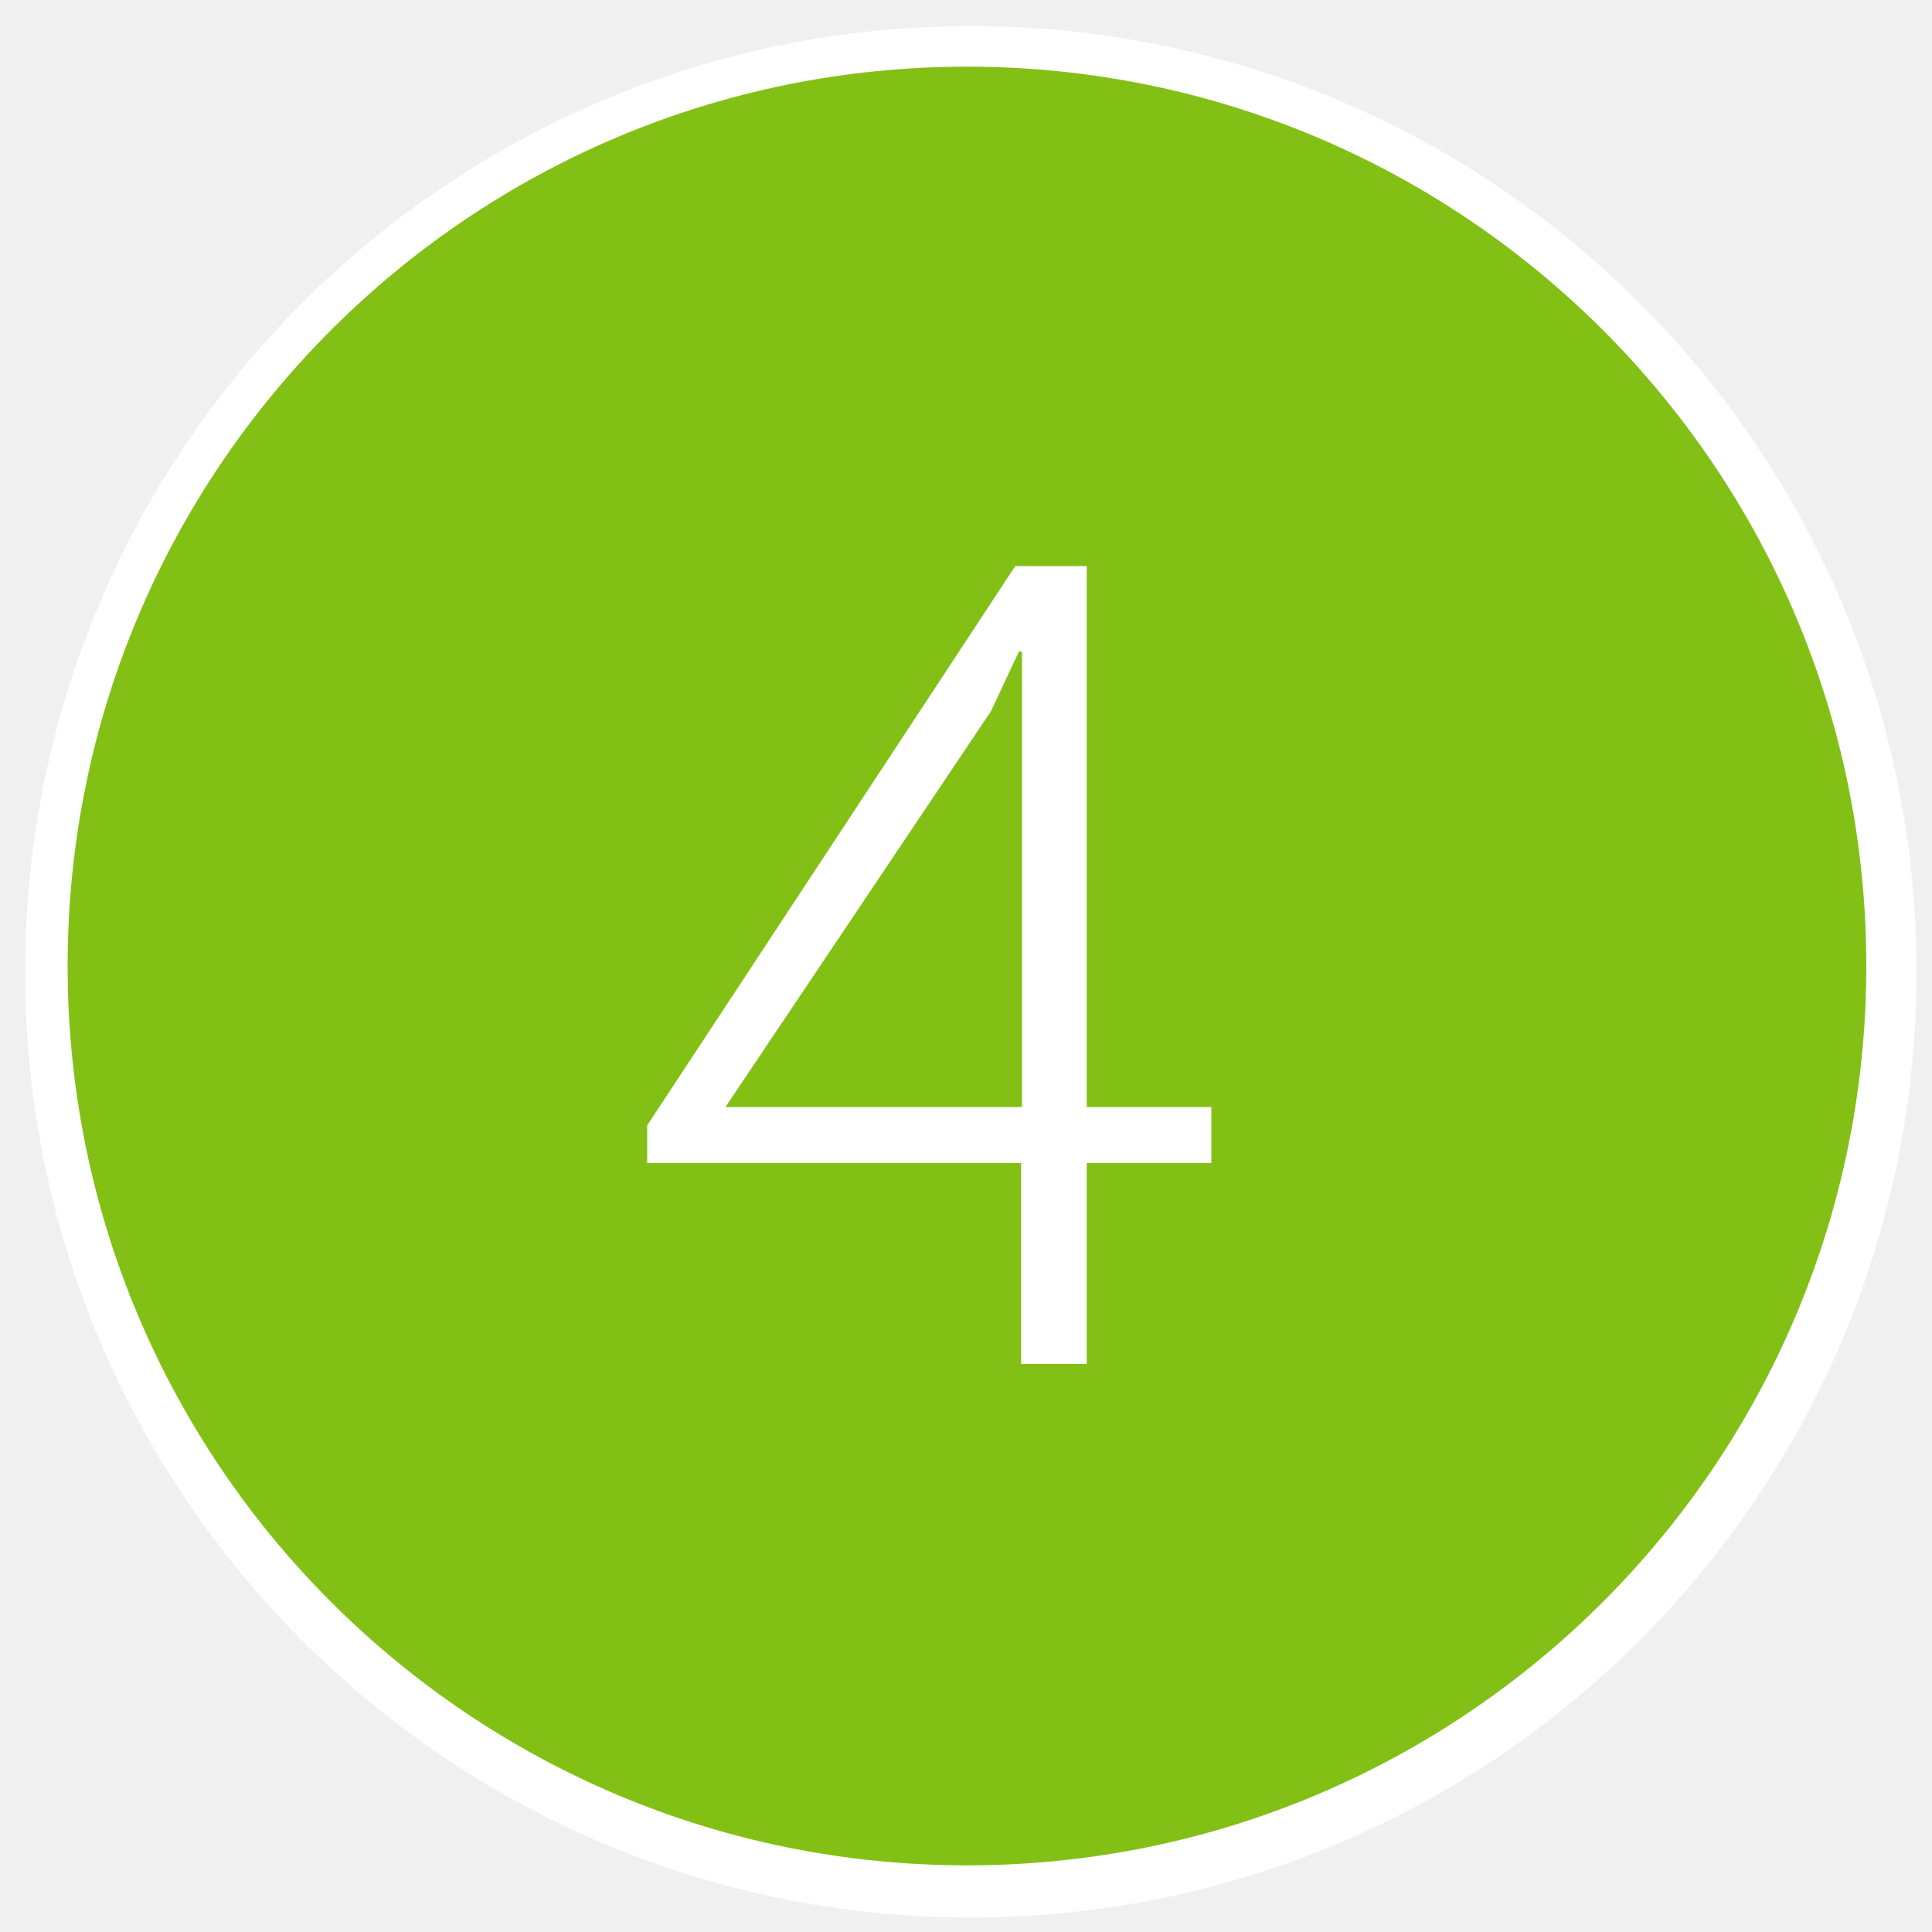
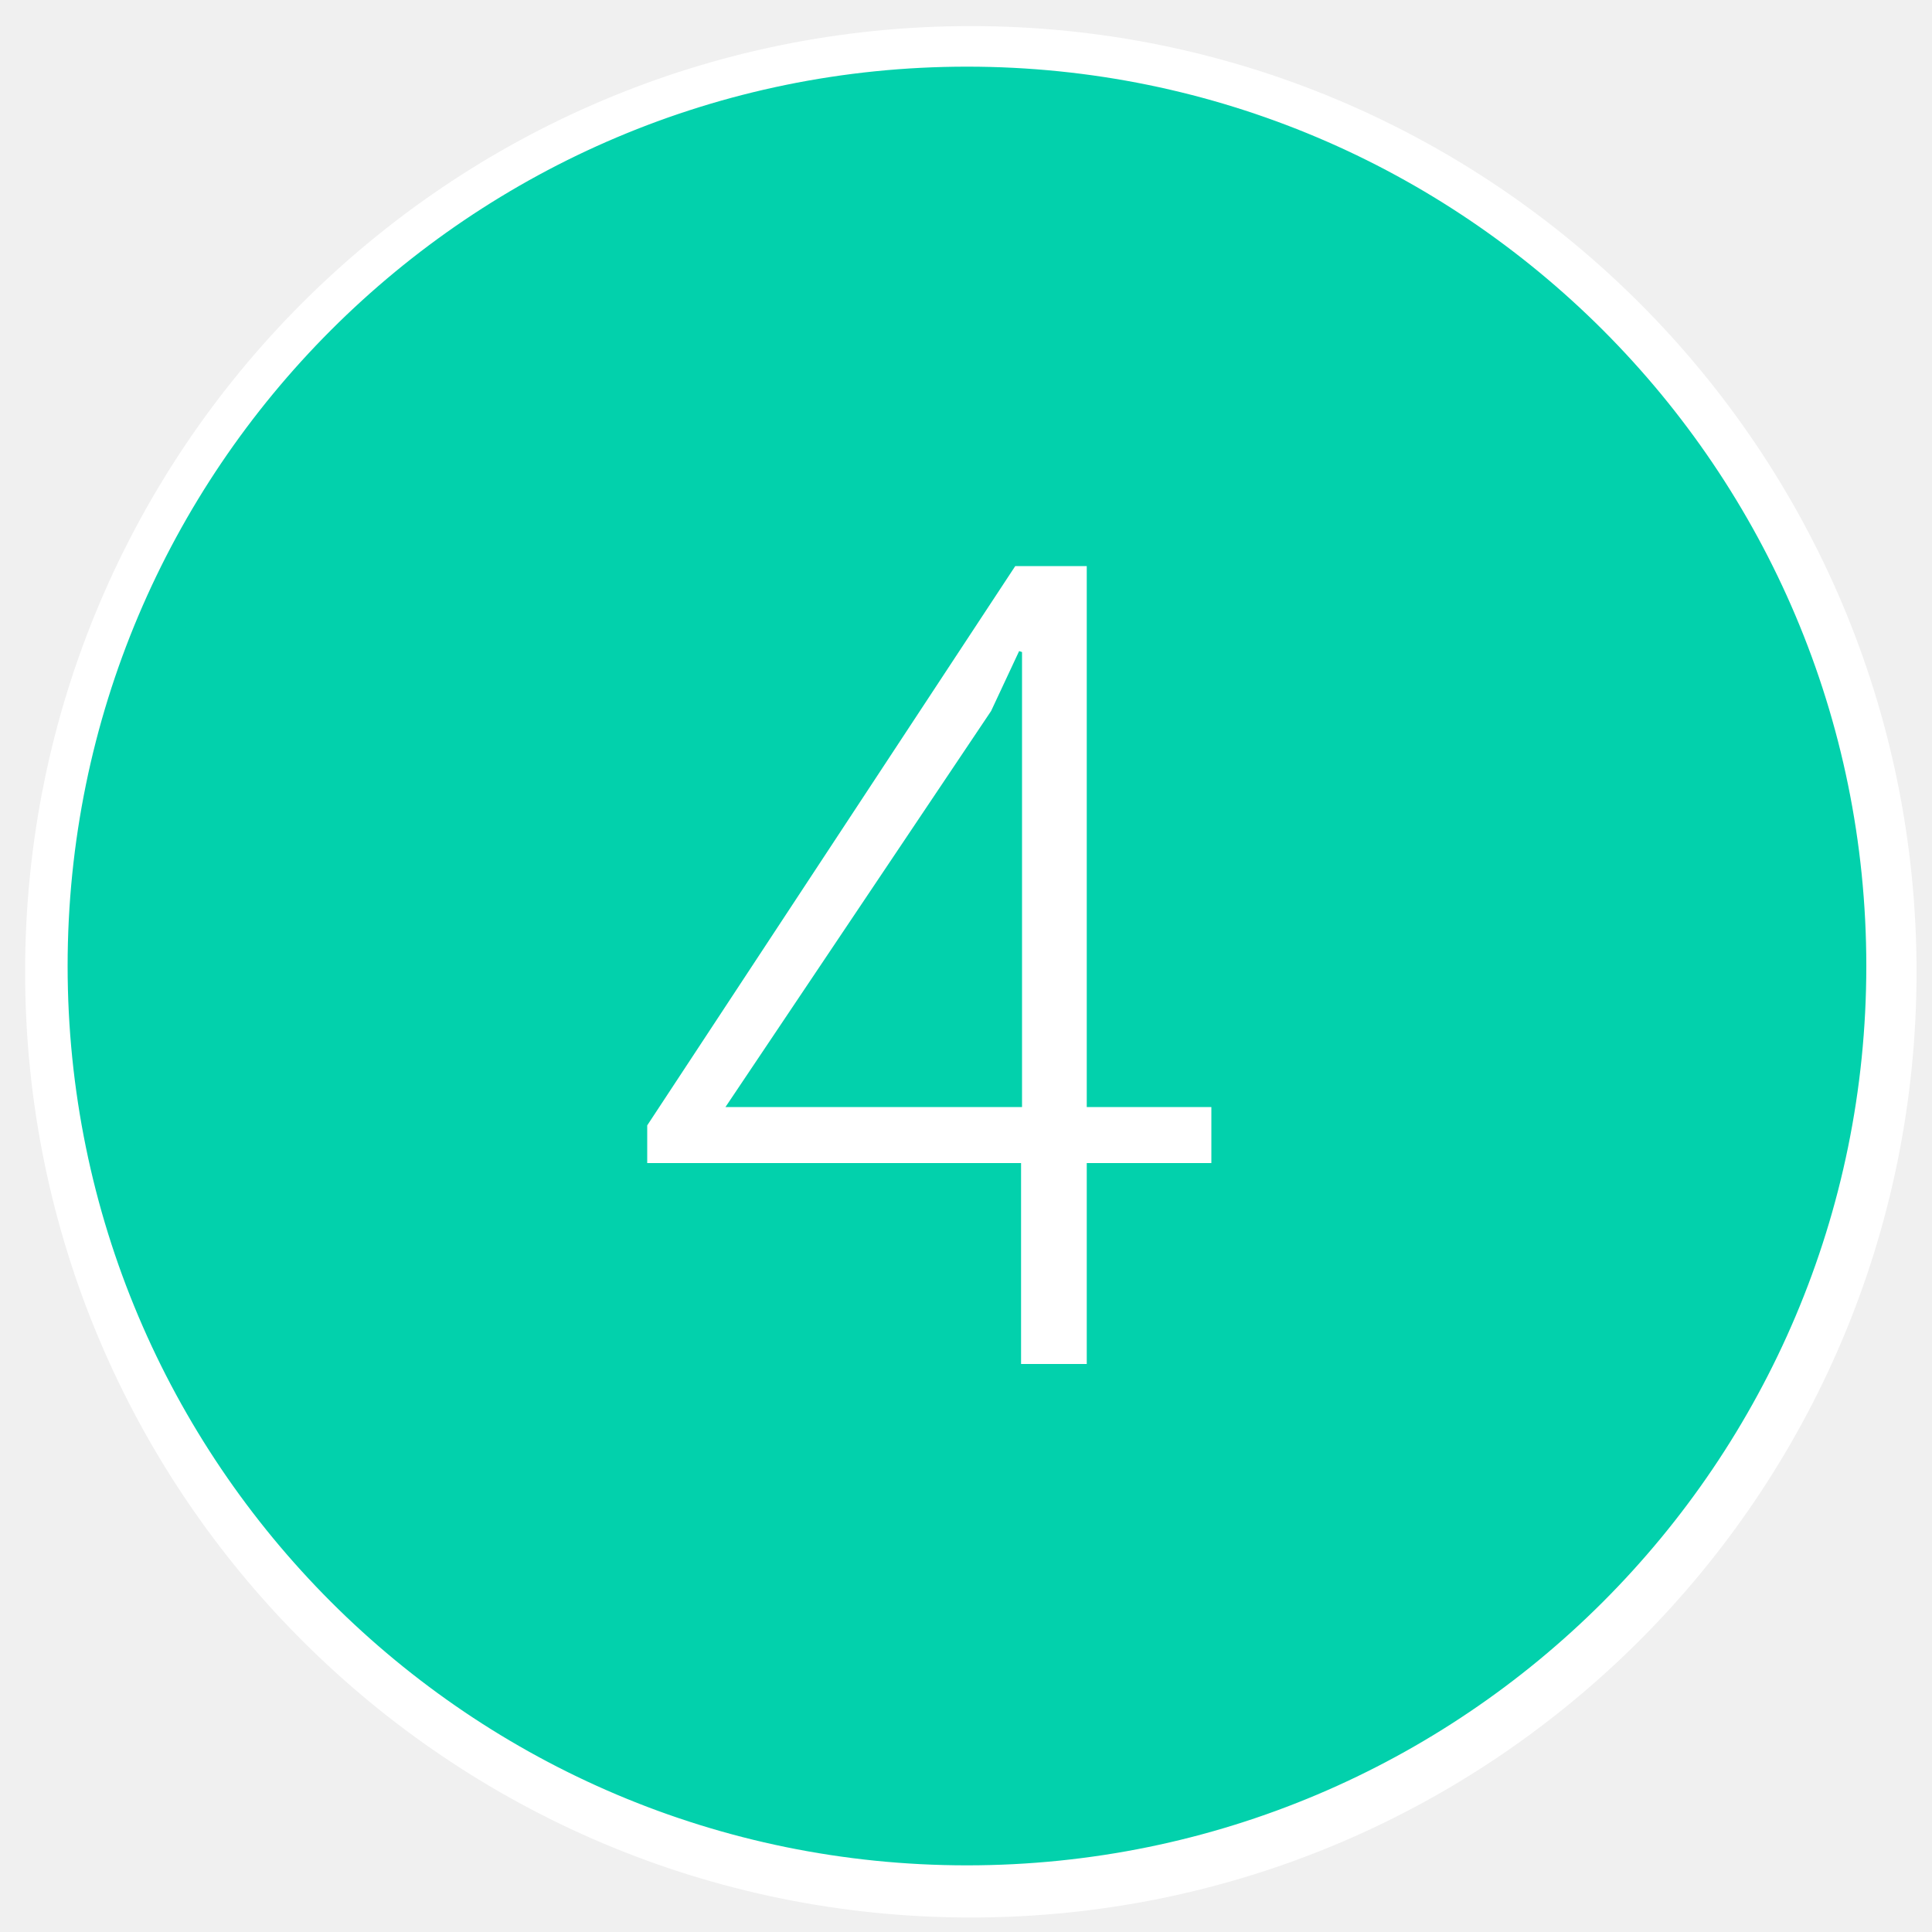
<svg xmlns="http://www.w3.org/2000/svg" version="1.1" id="Layer_1" x="0px" y="0px" viewBox="0 0 200 200" enable-background="new 0 0 200 200" xml:space="preserve">
  <g id="Layer_2">
    <circle fill="#FFFFFF" cx="100.5" cy="100.6" r="97.9" />
  </g>
  <g id="Layer_1_1_">
-     <circle fill="#83C016" stroke="#83C016" stroke-width="5" stroke-miterlimit="10" cx="100.1" cy="100" r="90.6" />
+     <circle fill="#02D1AC" stroke="#02D1AC" stroke-width="5" stroke-miterlimit="10" cx="100.1" cy="100" r="90.6" />
  </g>
  <g id="Layer_3">
    <g enable-background="new    ">
      <path fill="#FFFFFF" d="M112.5,114.6h12.9v5.8h-12.9v20.8h-6.8v-20.8H67v-3.9l38.1-57.9h7.4V114.6z M75.1,114.6h30.7V67.5    l-0.3-0.1l-2.9,6.2L75.1,114.6z" />
    </g>
  </g>
</svg>
